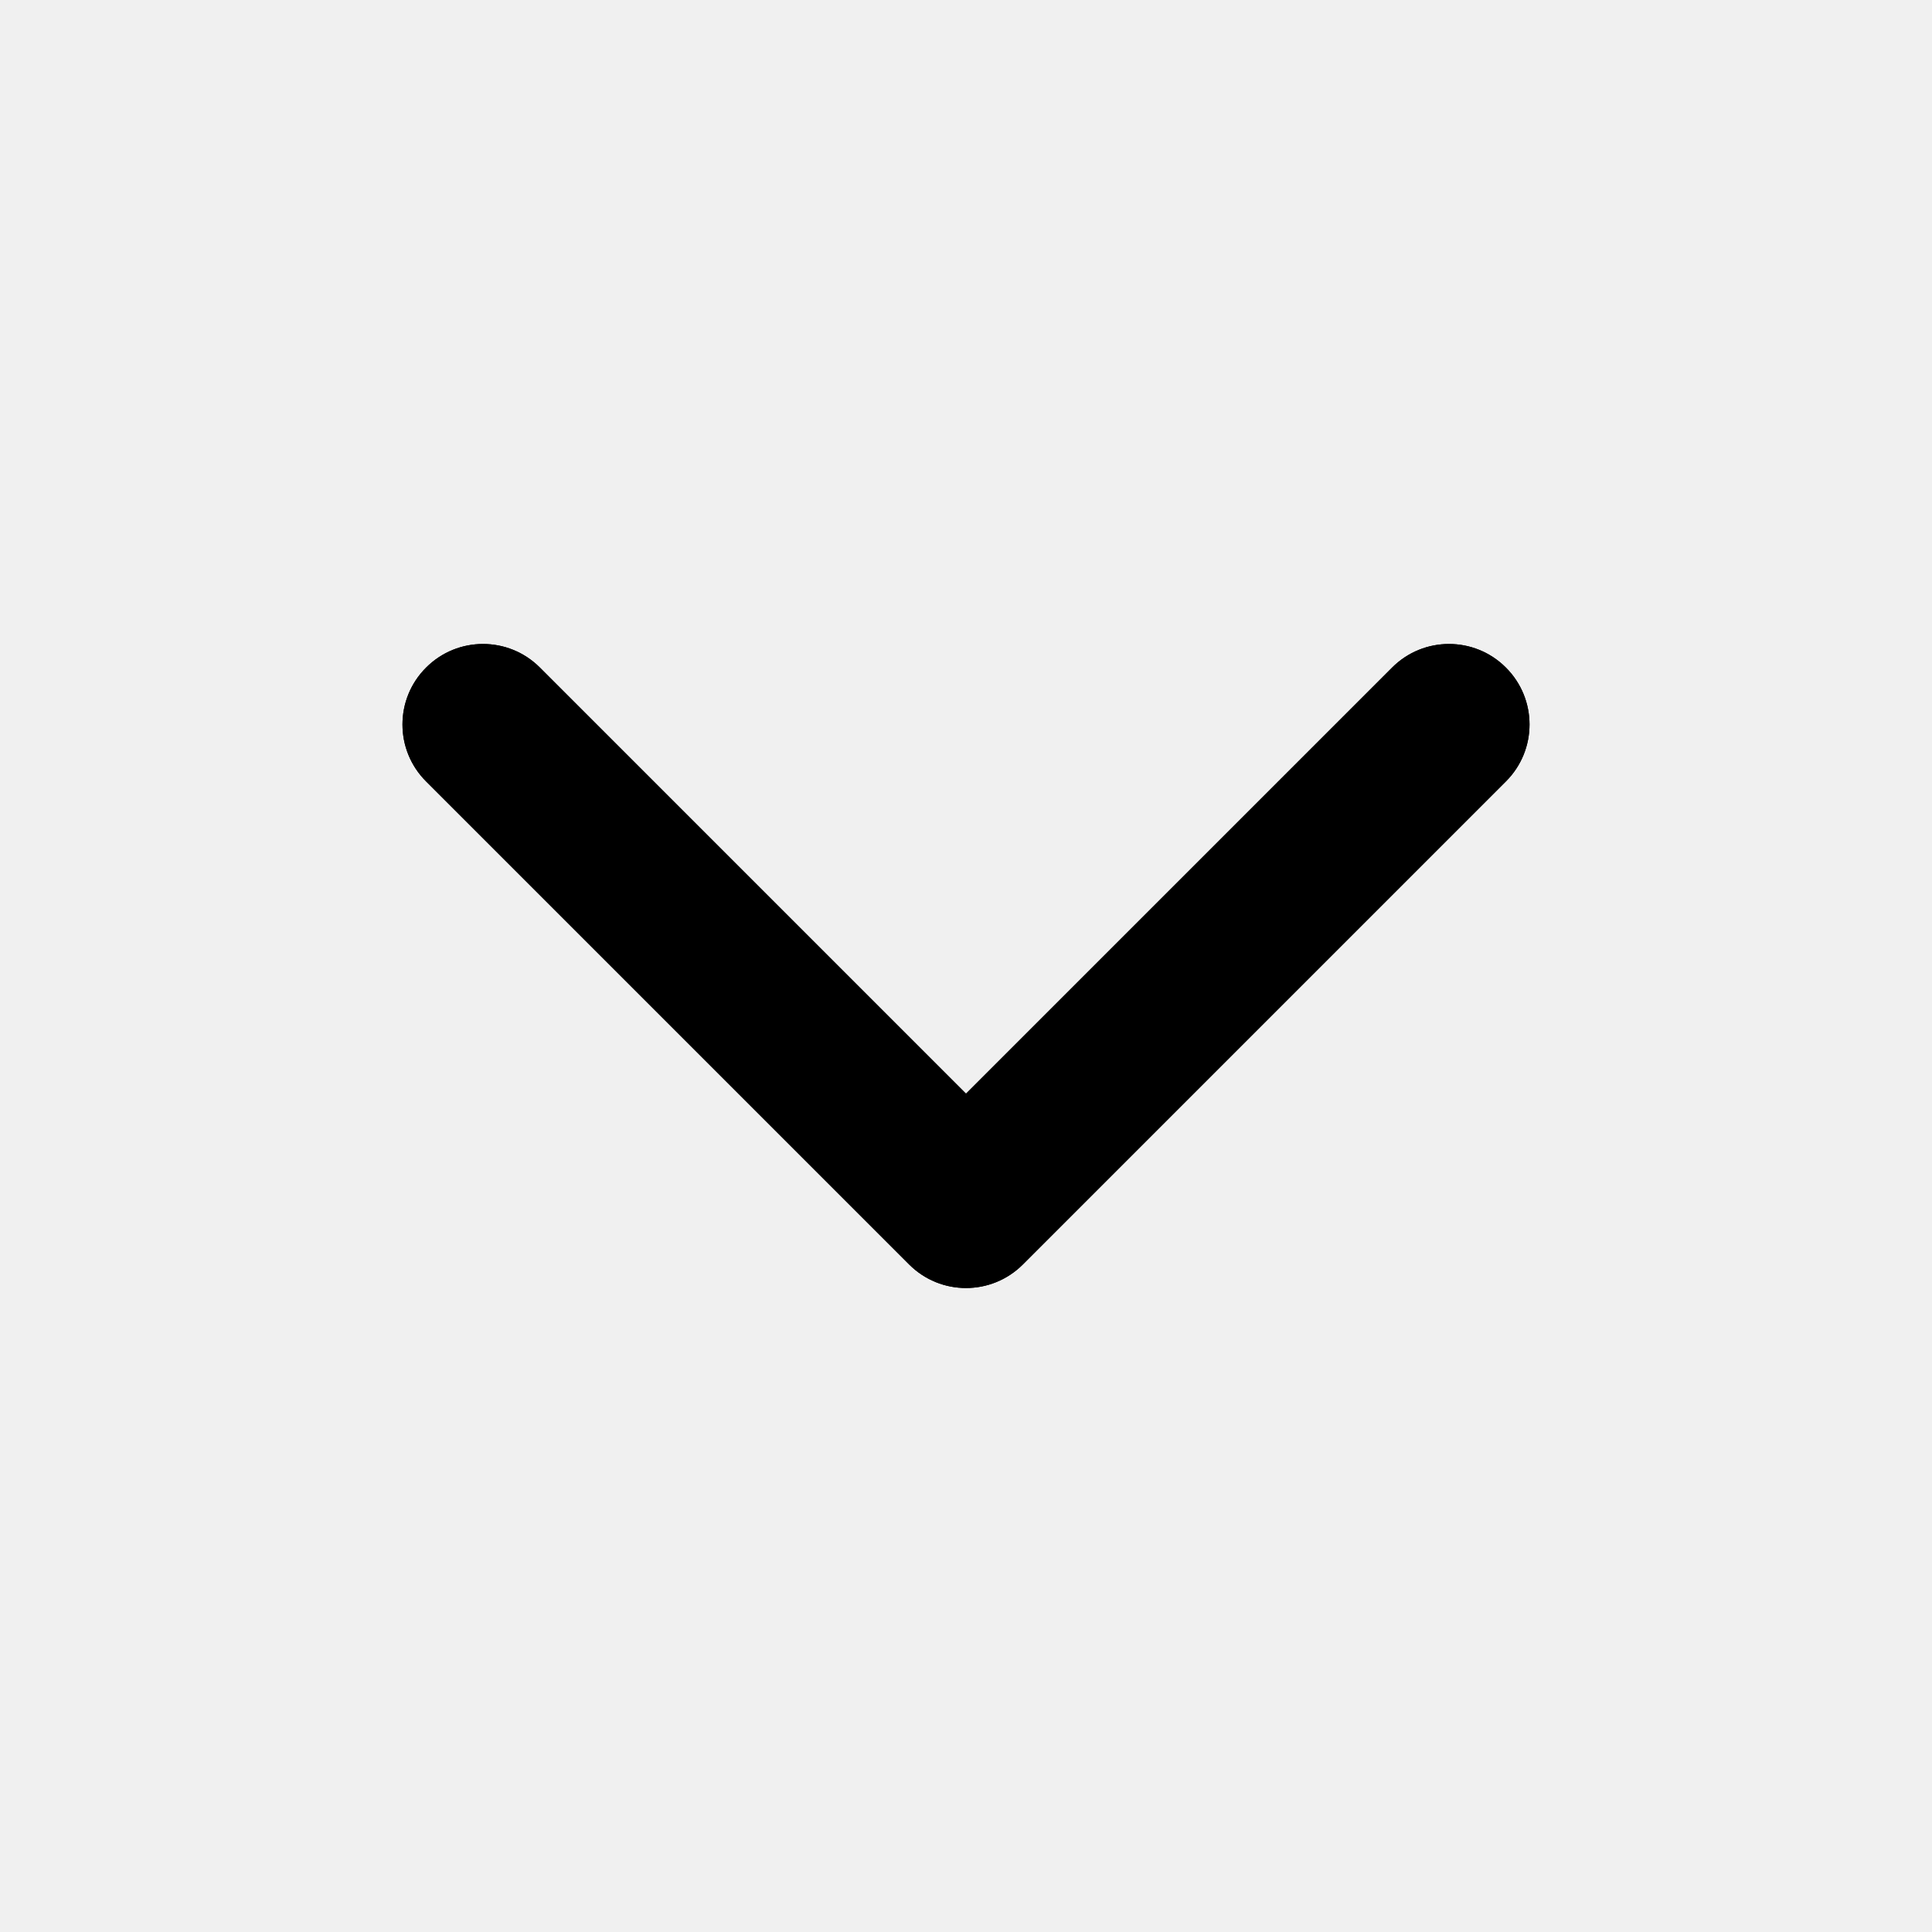
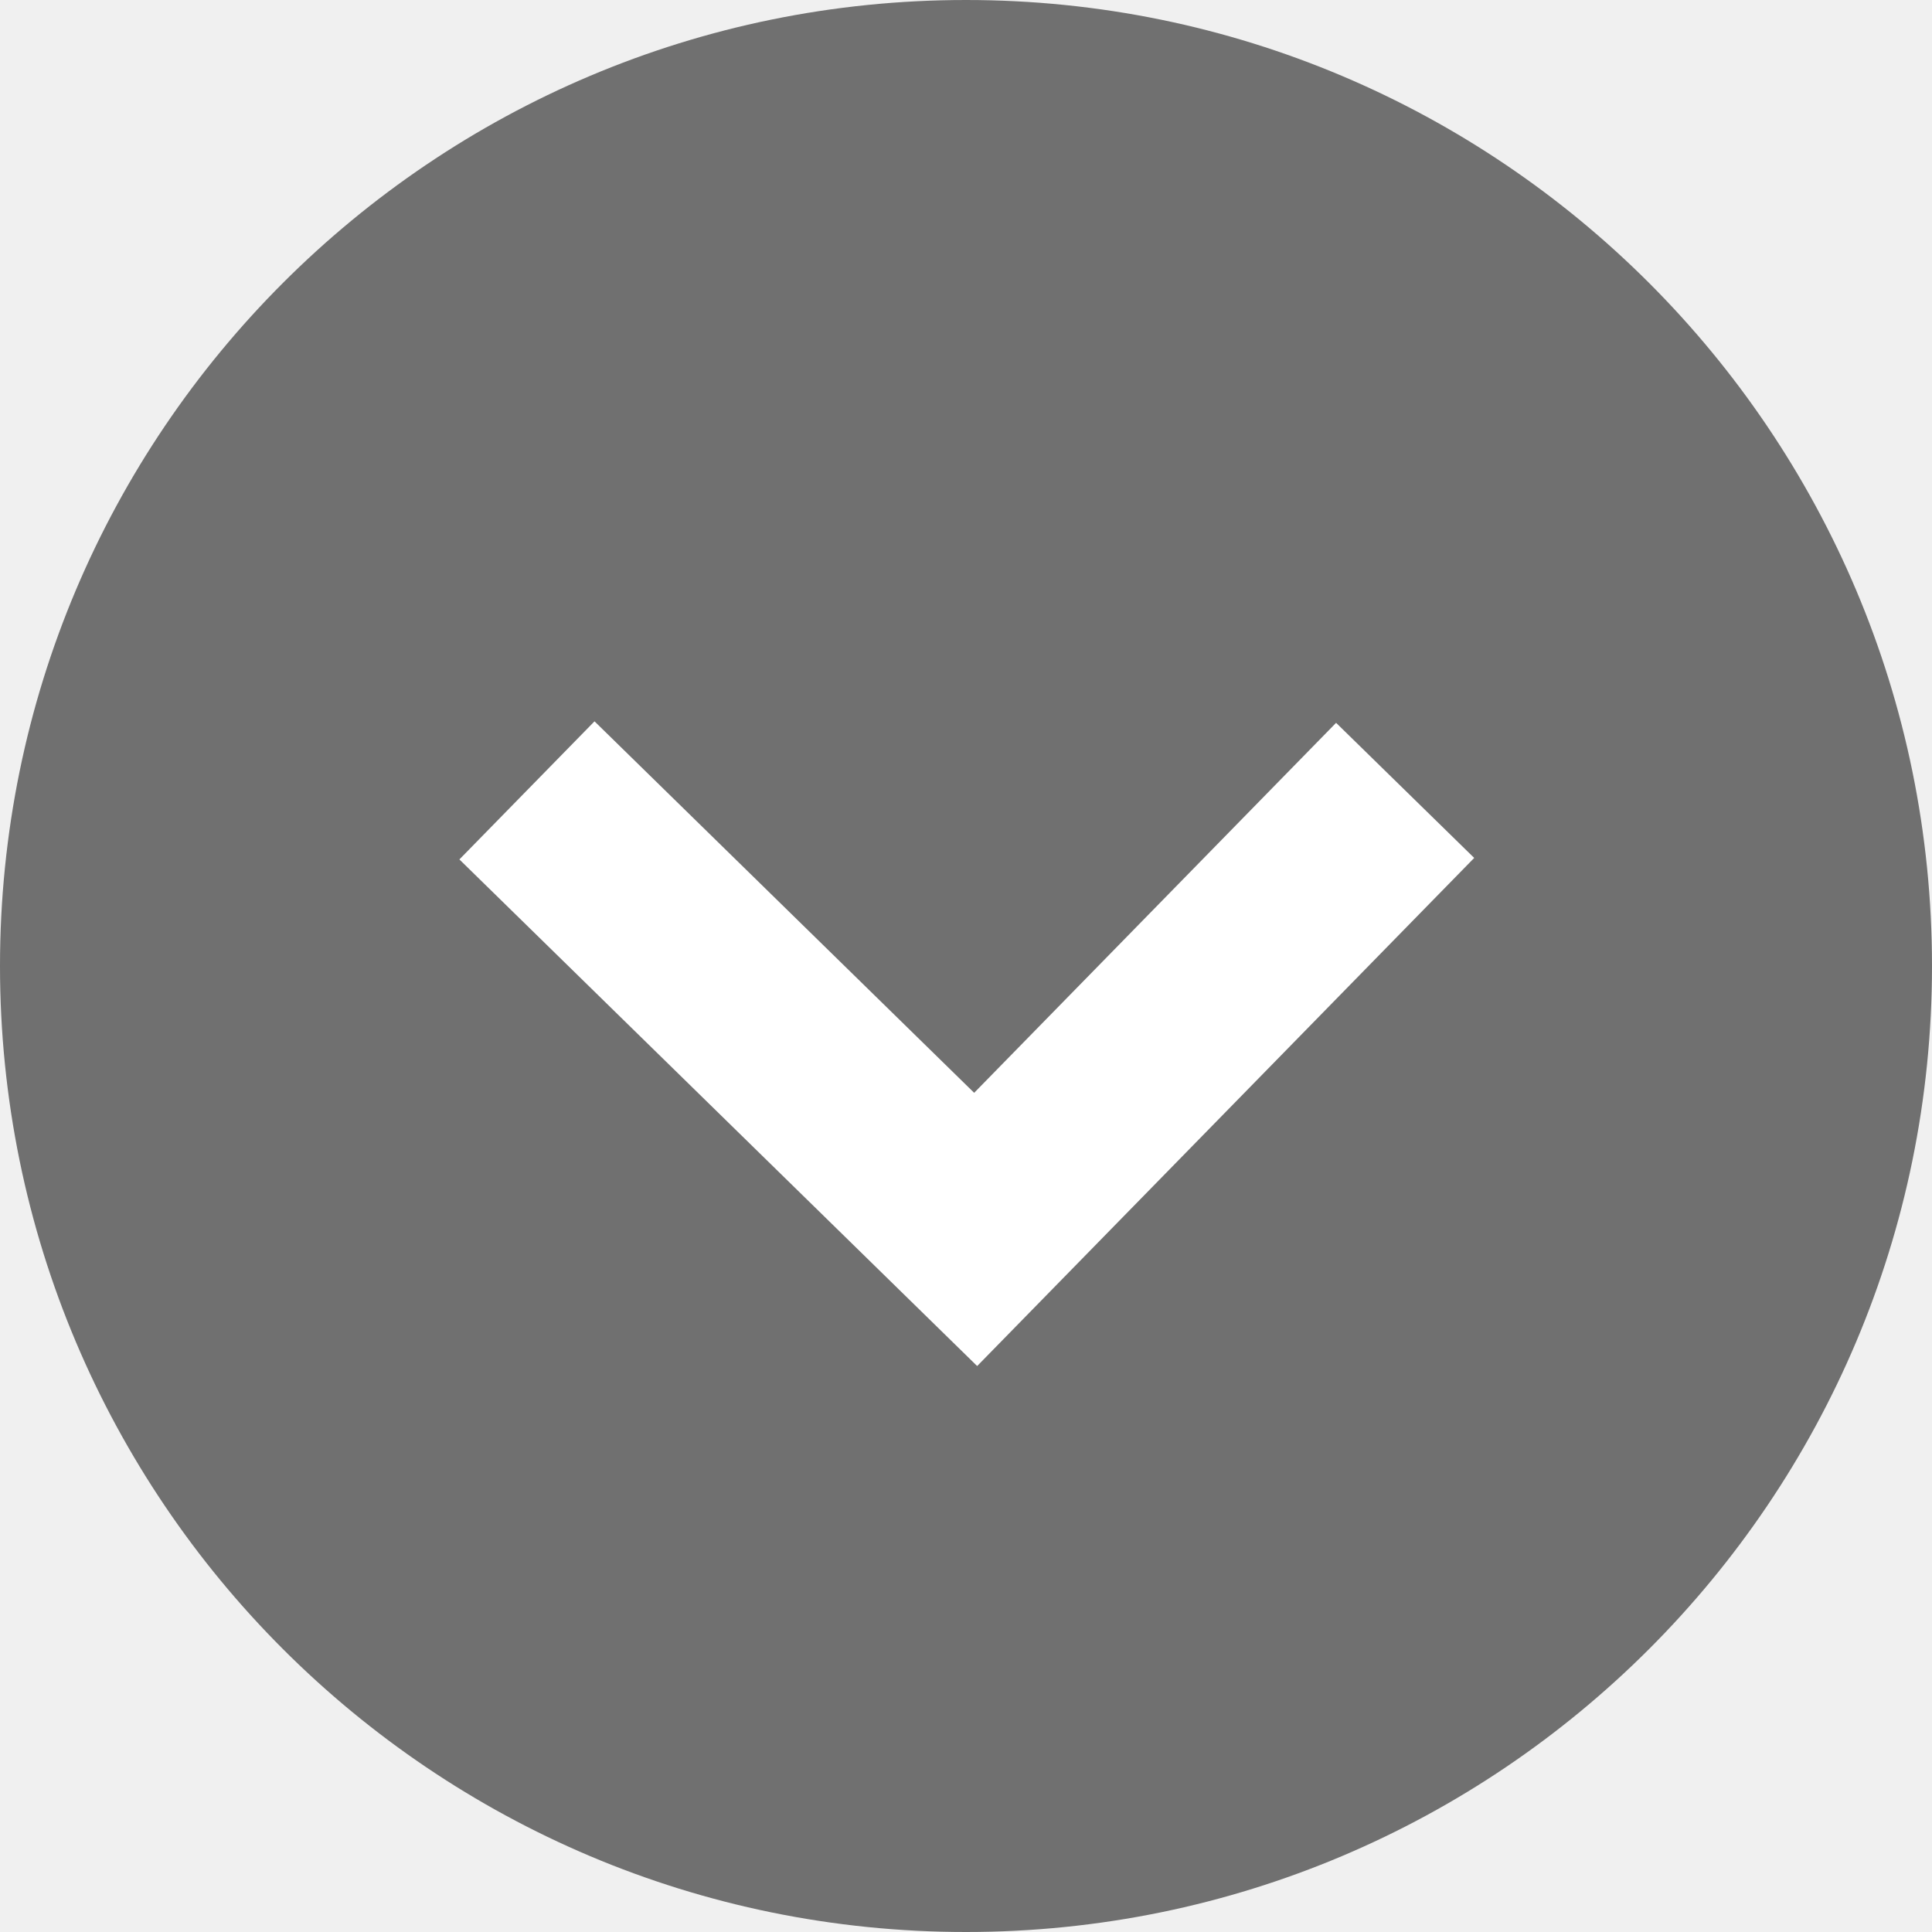
- <svg xmlns="http://www.w3.org/2000/svg" width="24" height="24" viewBox="0 0 24 24" fill="none">
-   <path d="M12 13.586L6.707 8.293C6.317 7.902 5.683 7.902 5.293 8.293C4.902 8.683 4.902 9.317 5.293 9.707L11.293 15.707C11.683 16.098 12.317 16.098 12.707 15.707L18.707 9.707C19.098 9.317 19.098 8.683 18.707 8.293C18.317 7.902 17.683 7.902 17.293 8.293L12 13.586Z" fill="black" />
-   <mask id="mask0" mask-type="alpha" maskUnits="userSpaceOnUse" x="5" y="8" width="14" height="8">
-     <path d="M12 13.586L6.707 8.293C6.317 7.902 5.683 7.902 5.293 8.293C4.902 8.683 4.902 9.317 5.293 9.707L11.293 15.707C11.683 16.098 12.317 16.098 12.707 15.707L18.707 9.707C19.098 9.317 19.098 8.683 18.707 8.293C18.317 7.902 17.683 7.902 17.293 8.293L12 13.586Z" fill="white" />
-   </mask>
-   <g mask="url(#mask0)">
-     <rect width="24" height="24" fill="black" />
-   </g>
+ <svg xmlns="http://www.w3.org/2000/svg" width="20" height="20" viewBox="0 0 20 20" fill="none">
+   <circle cx="10" cy="10" r="10" fill="#707070" />
+   <path d="M5.455 8.182L10.1 12.727L14.546 8.182" stroke="white" stroke-width="2" />
</svg>
